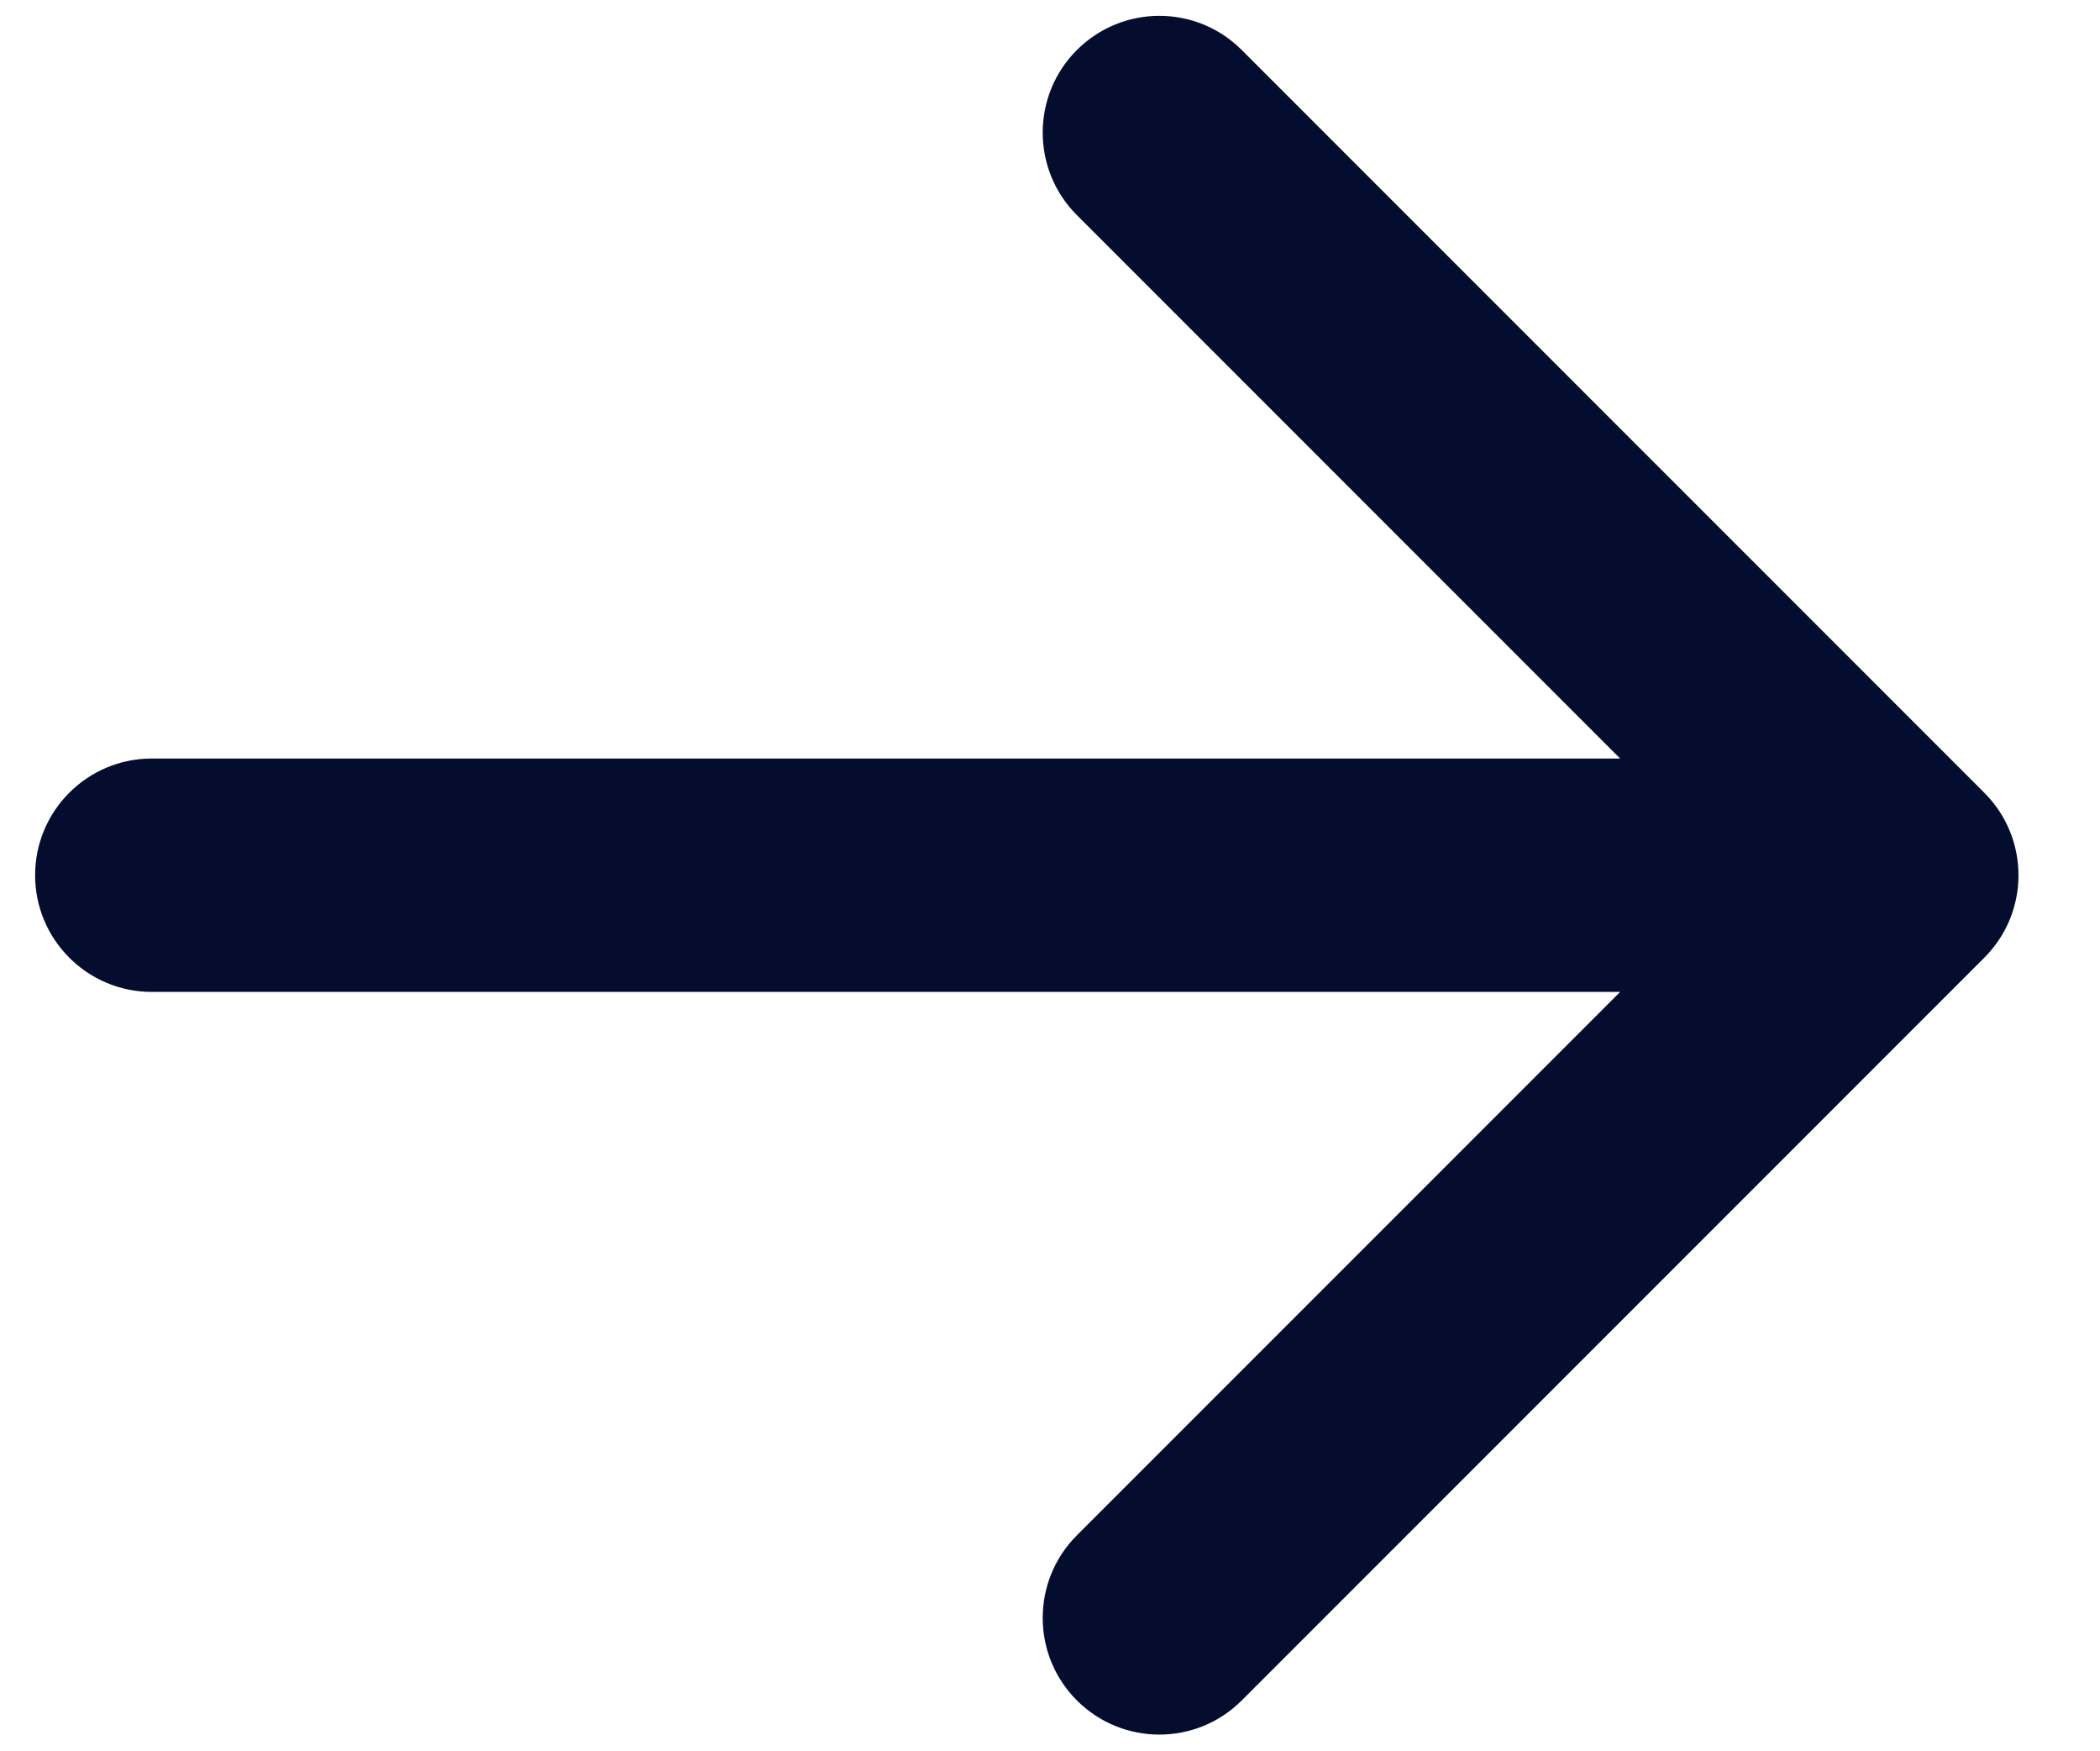
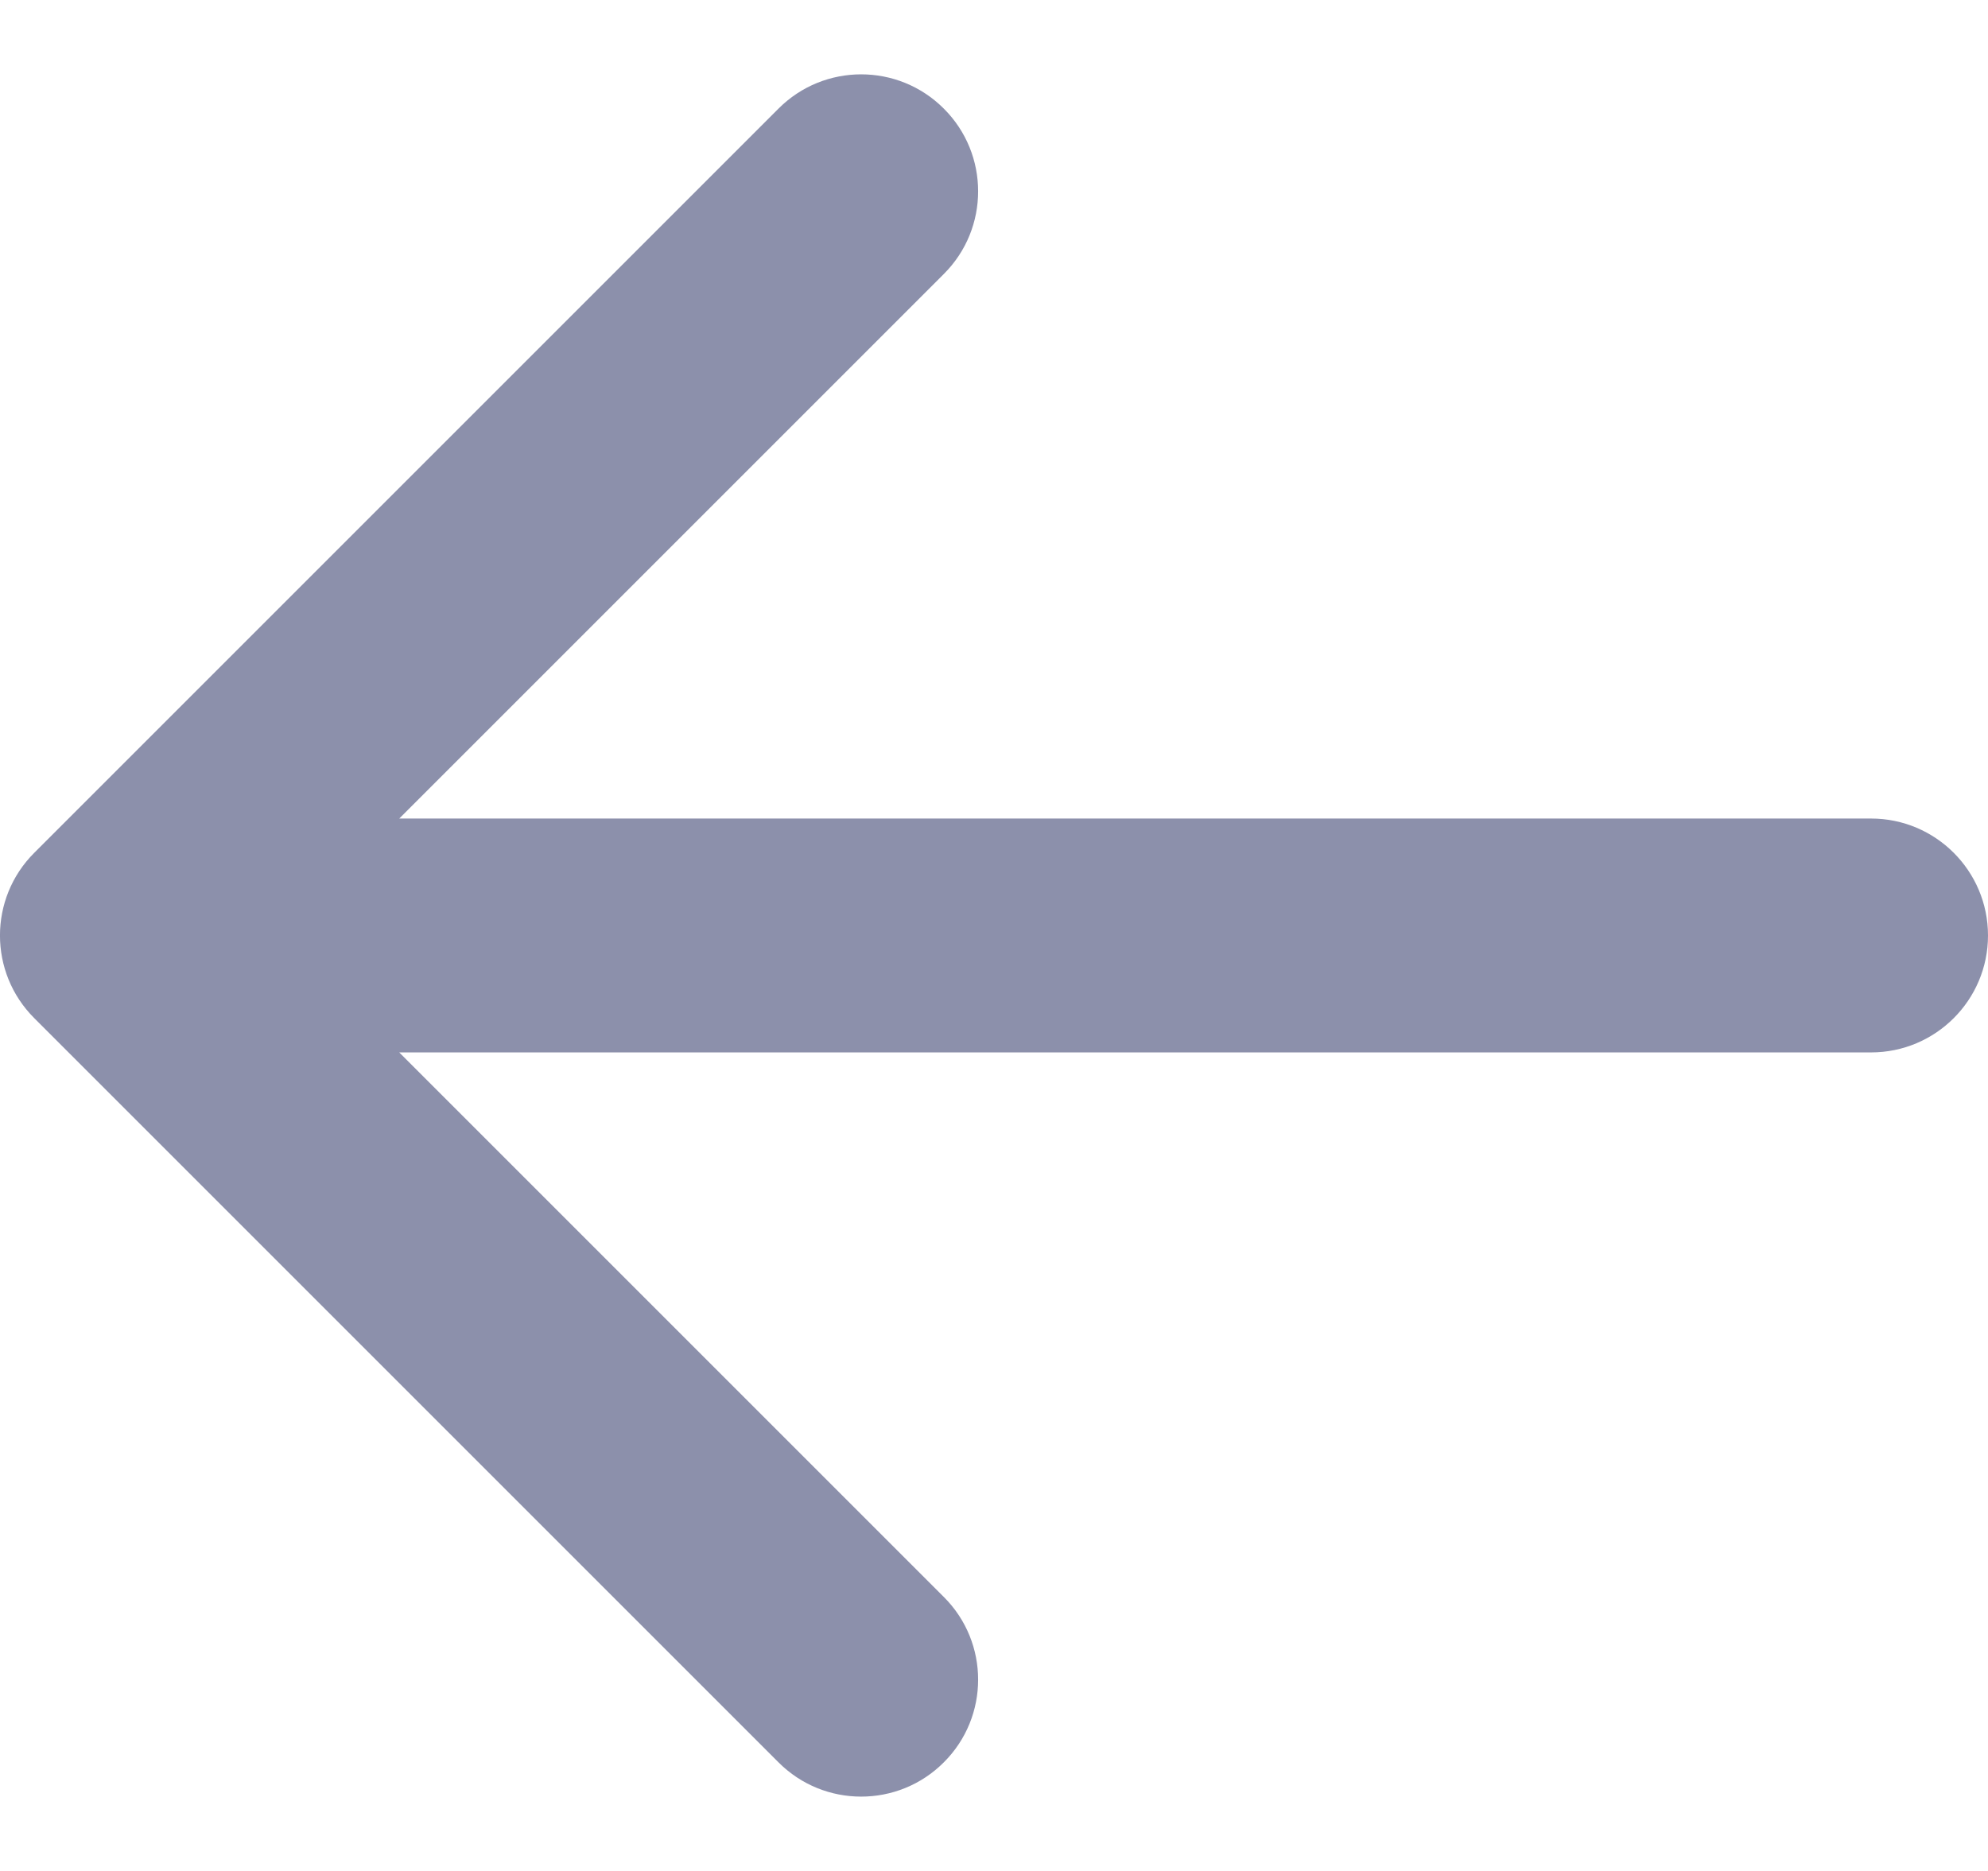
- <svg xmlns="http://www.w3.org/2000/svg" width="18" height="15" viewBox="0 0 18 15" fill="none">
-   <path d="M1.301 6.5C0.749 6.5 0.301 6.948 0.301 7.5C0.301 8.052 0.749 8.5 1.301 8.5L1.301 6.5ZM17.008 8.207C17.399 7.817 17.399 7.183 17.008 6.793L10.644 0.429C10.254 0.038 9.621 0.038 9.23 0.429C8.84 0.819 8.84 1.453 9.23 1.843L14.887 7.5L9.23 13.157C8.84 13.547 8.84 14.181 9.23 14.571C9.621 14.962 10.254 14.962 10.644 14.571L17.008 8.207ZM1.301 8.5L16.301 8.5L16.301 6.5L1.301 6.5L1.301 8.5Z" fill="#040D2E" />
+ <svg xmlns="http://www.w3.org/2000/svg" width="17" height="16" viewBox="0 0 17 16" fill="none">
+   <path d="M16 7C16.552 7 17 7.448 17 8C17 8.552 16.552 9 16 9L16 7ZM0.293 8.707C-0.098 8.317 -0.098 7.683 0.293 7.293L6.657 0.929C7.047 0.538 7.681 0.538 8.071 0.929C8.462 1.319 8.462 1.953 8.071 2.343L2.414 8L8.071 13.657C8.462 14.047 8.462 14.681 8.071 15.071C7.681 15.462 7.047 15.462 6.657 15.071L0.293 8.707ZM16 9L1 9L1 7L16 7L16 9Z" fill="#8C90AB" />
</svg>
